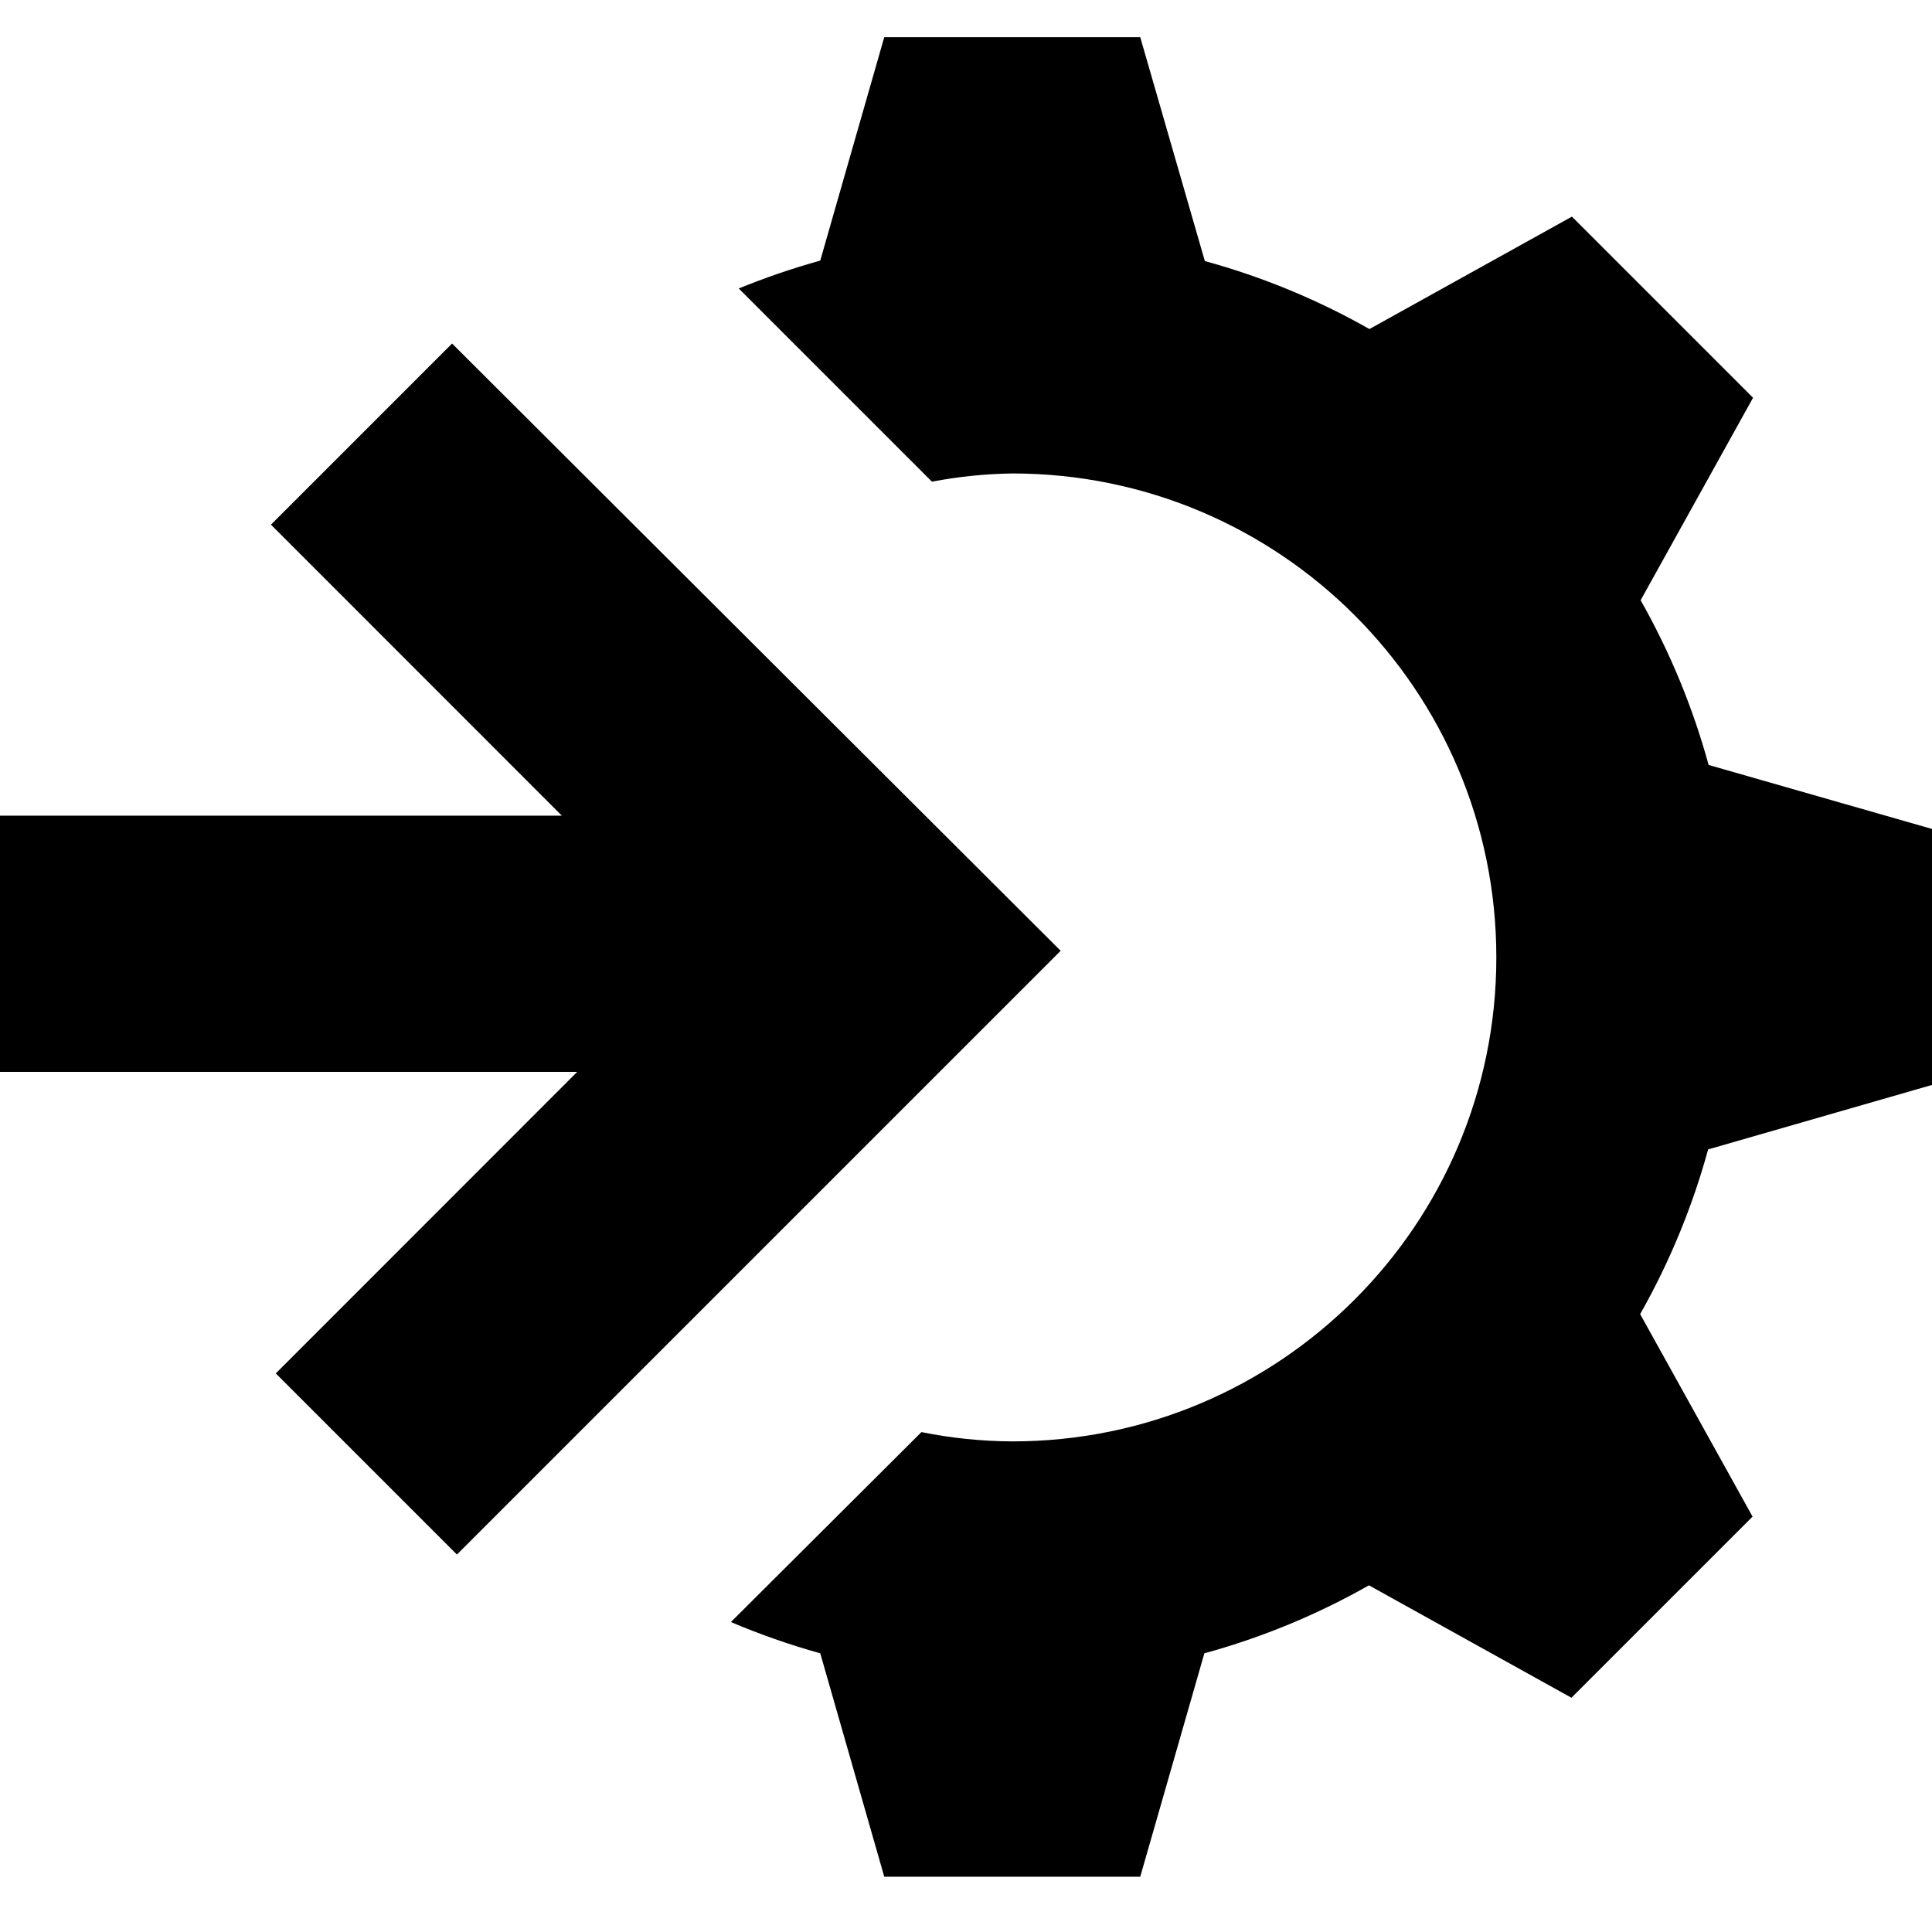
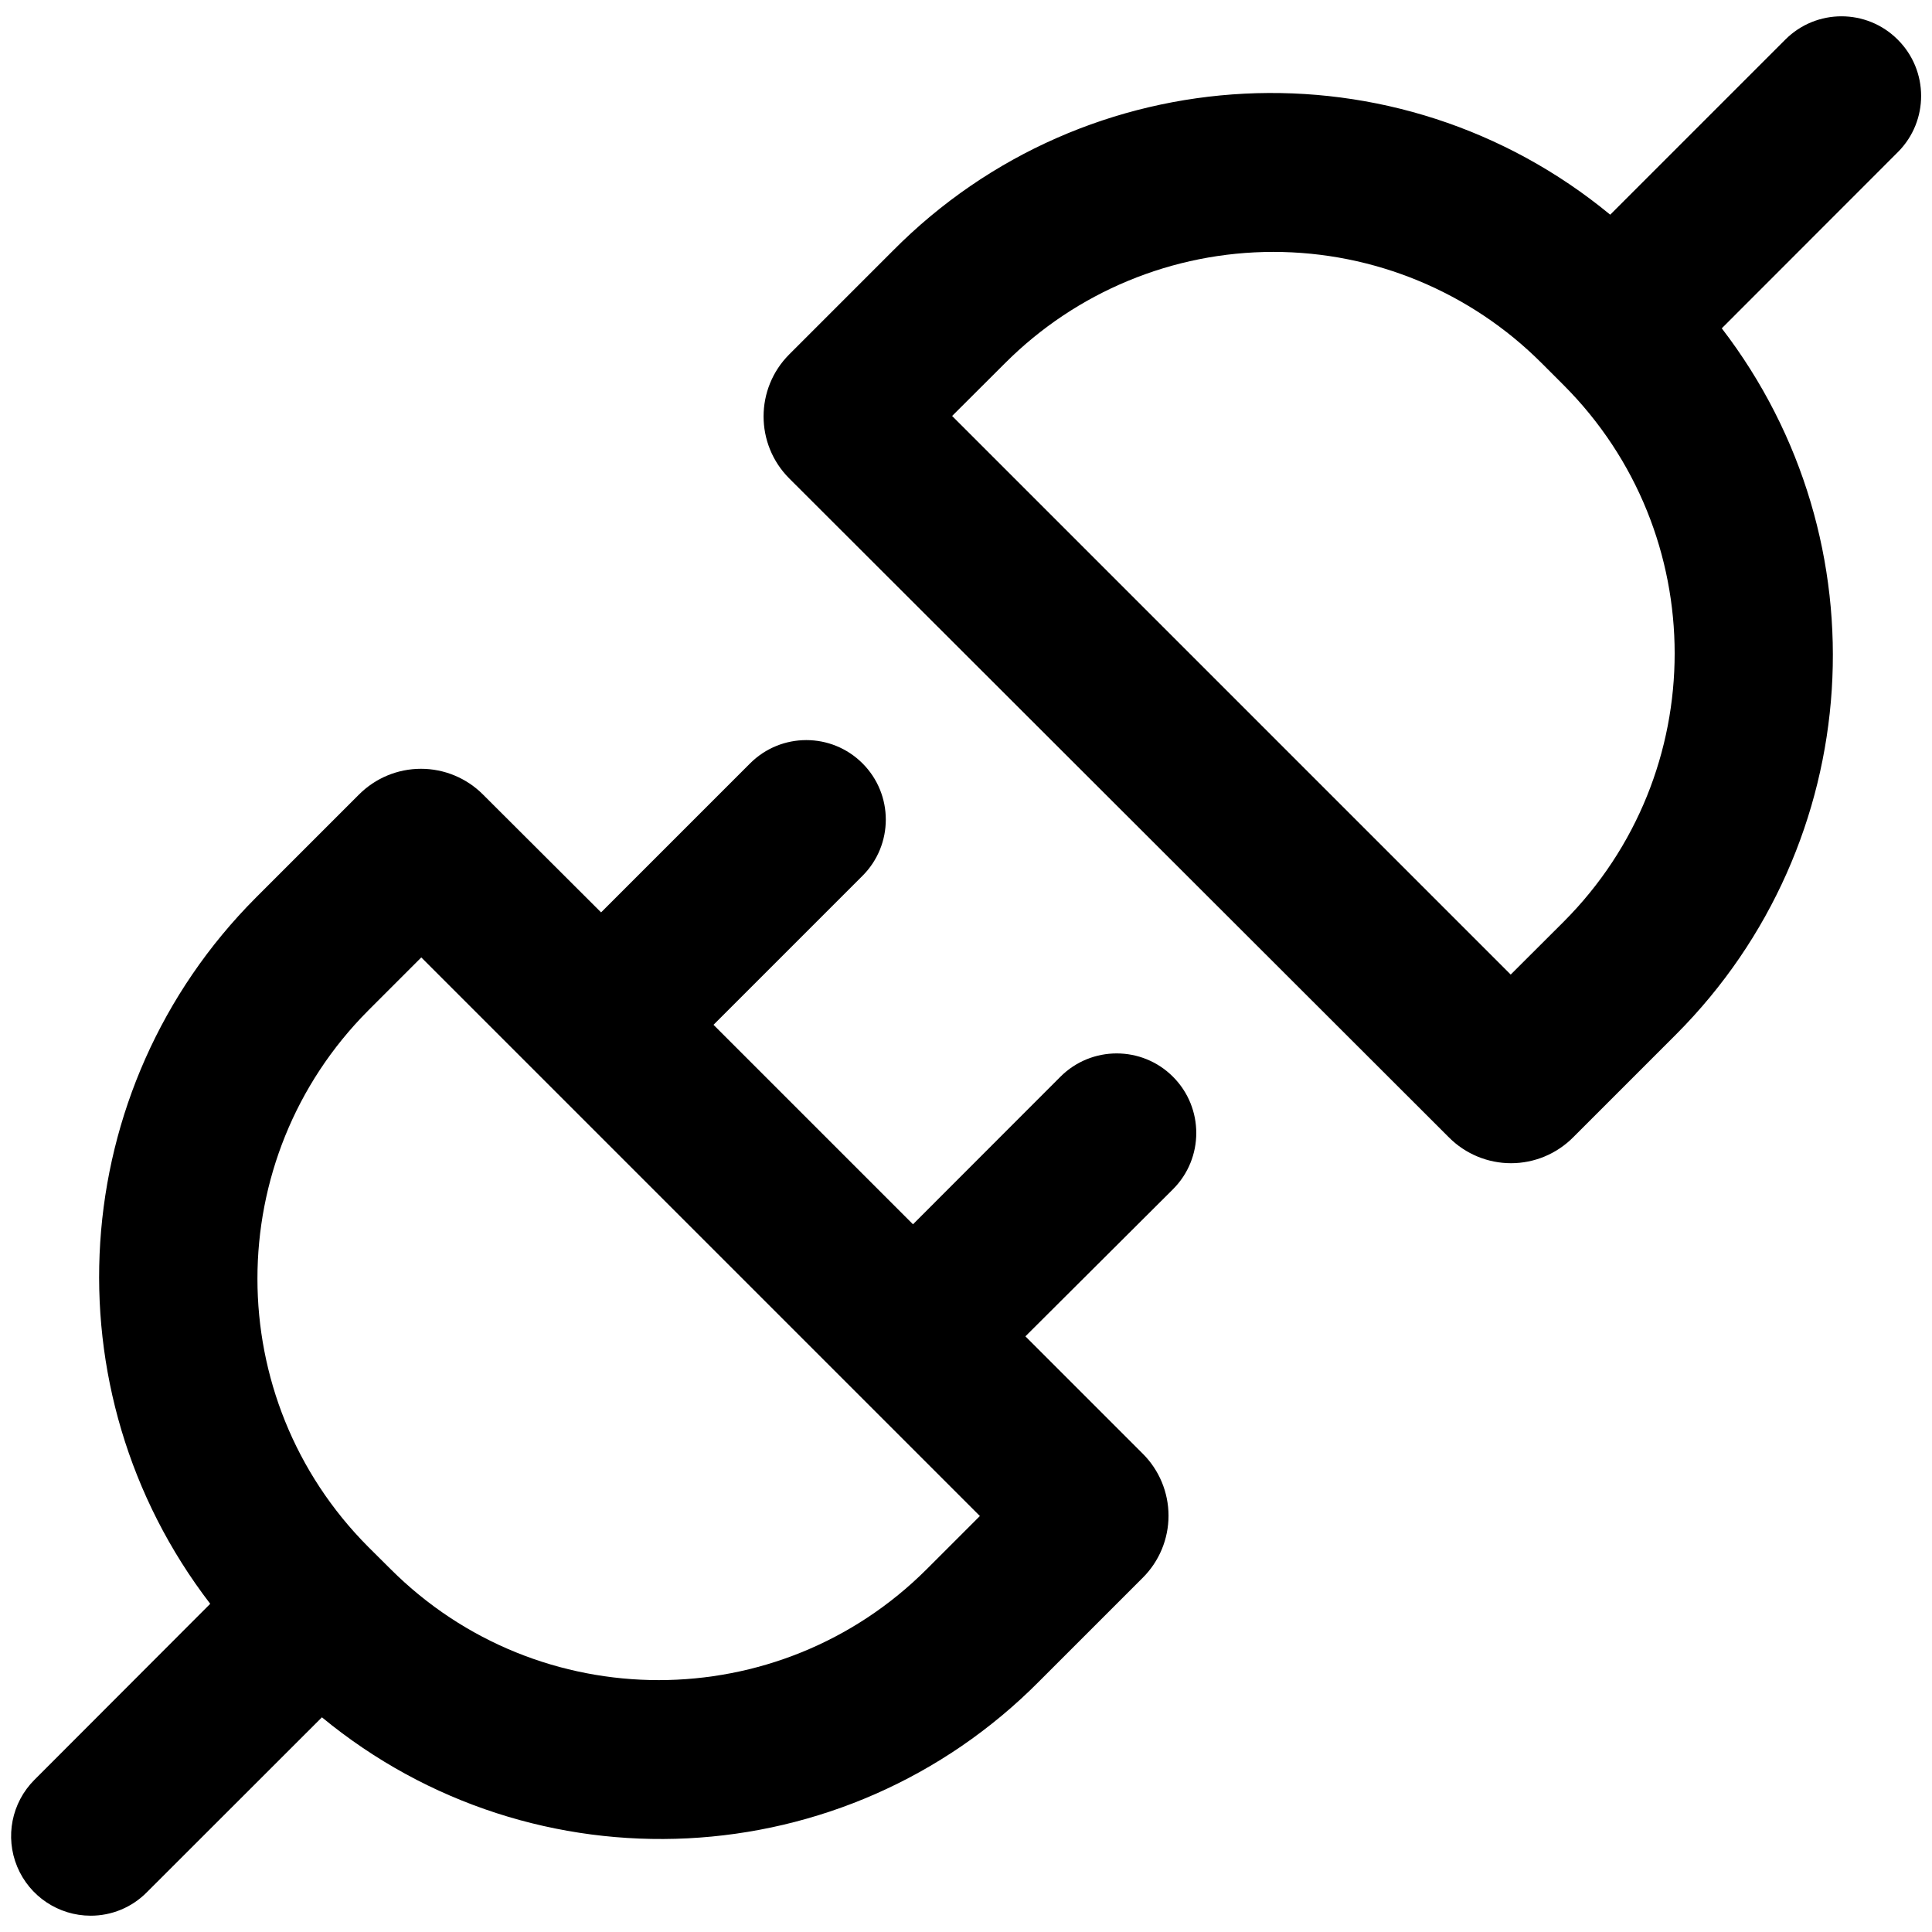
<svg xmlns="http://www.w3.org/2000/svg" viewBox="0 0 16 16">
  <g id="Layer_1" data-name="Layer 1">
-     <path d="M8.784,7.874l-5,5-1.5-1.5L4.78,8.877H0V6.755H4.653L2.244,4.345l1.5-1.5ZM16,8.985V6.865l-1.85-.53a5.966,5.966,0,0,0-.563-1.364l.931-1.677-1.5-1.5-1.677.931a5.94,5.94,0,0,0-1.363-.563L9.443.308H7.323l-.53,1.85a6.166,6.166,0,0,0-.675.231l1.6,1.6a3.856,3.856,0,0,1,.666-.068,4.008,4.008,0,1,1,0,8.016,3.893,3.893,0,0,1-.753-.077L6.053,13.433a6,6,0,0,0,.74.259l.53,1.85h2.12l.531-1.85a5.94,5.94,0,0,0,1.363-.563l1.677.931,1.5-1.5-.931-1.677a5.966,5.966,0,0,0,.563-1.364Z" />
+     <path d="M15.716.328a.658.658,0,0,0-.931,0l-1.45,1.45a4.412,4.412,0,0,0-5.942.3l-.857.857a.727.727,0,0,0,0,1.027L12,9.42a.725.725,0,0,0,1.027,0l.856-.856a4.445,4.445,0,0,0,.376-5.845l1.459-1.46A.658.658,0,0,0,15.716.328ZM12.95,7.633l-.439.438L7.885,3.445l.439-.438a3.14,3.14,0,0,1,4.443,0l.183.183A3.145,3.145,0,0,1,12.95,7.633ZM8.782,8.917,7.561,10.139,5.909,8.487,7.143,7.253a.658.658,0,1,0-.931-.931L4.978,7.556,4,6.58a.725.725,0,0,0-1.027,0l-.856.856a4.446,4.446,0,0,0-.376,5.846L.284,14.741A.659.659,0,0,0,.75,15.865a.652.652,0,0,0,.465-.193l1.451-1.45a4.412,4.412,0,0,0,5.942-.3l.856-.856a.725.725,0,0,0,0-1.027l-.972-.972L9.714,9.849a.659.659,0,1,0-.932-.932ZM7.676,12.994a3.141,3.141,0,0,1-4.442,0l-.184-.183a3.147,3.147,0,0,1,0-4.443l.439-.439,4.626,4.626Z" />
  </g>
</svg>
